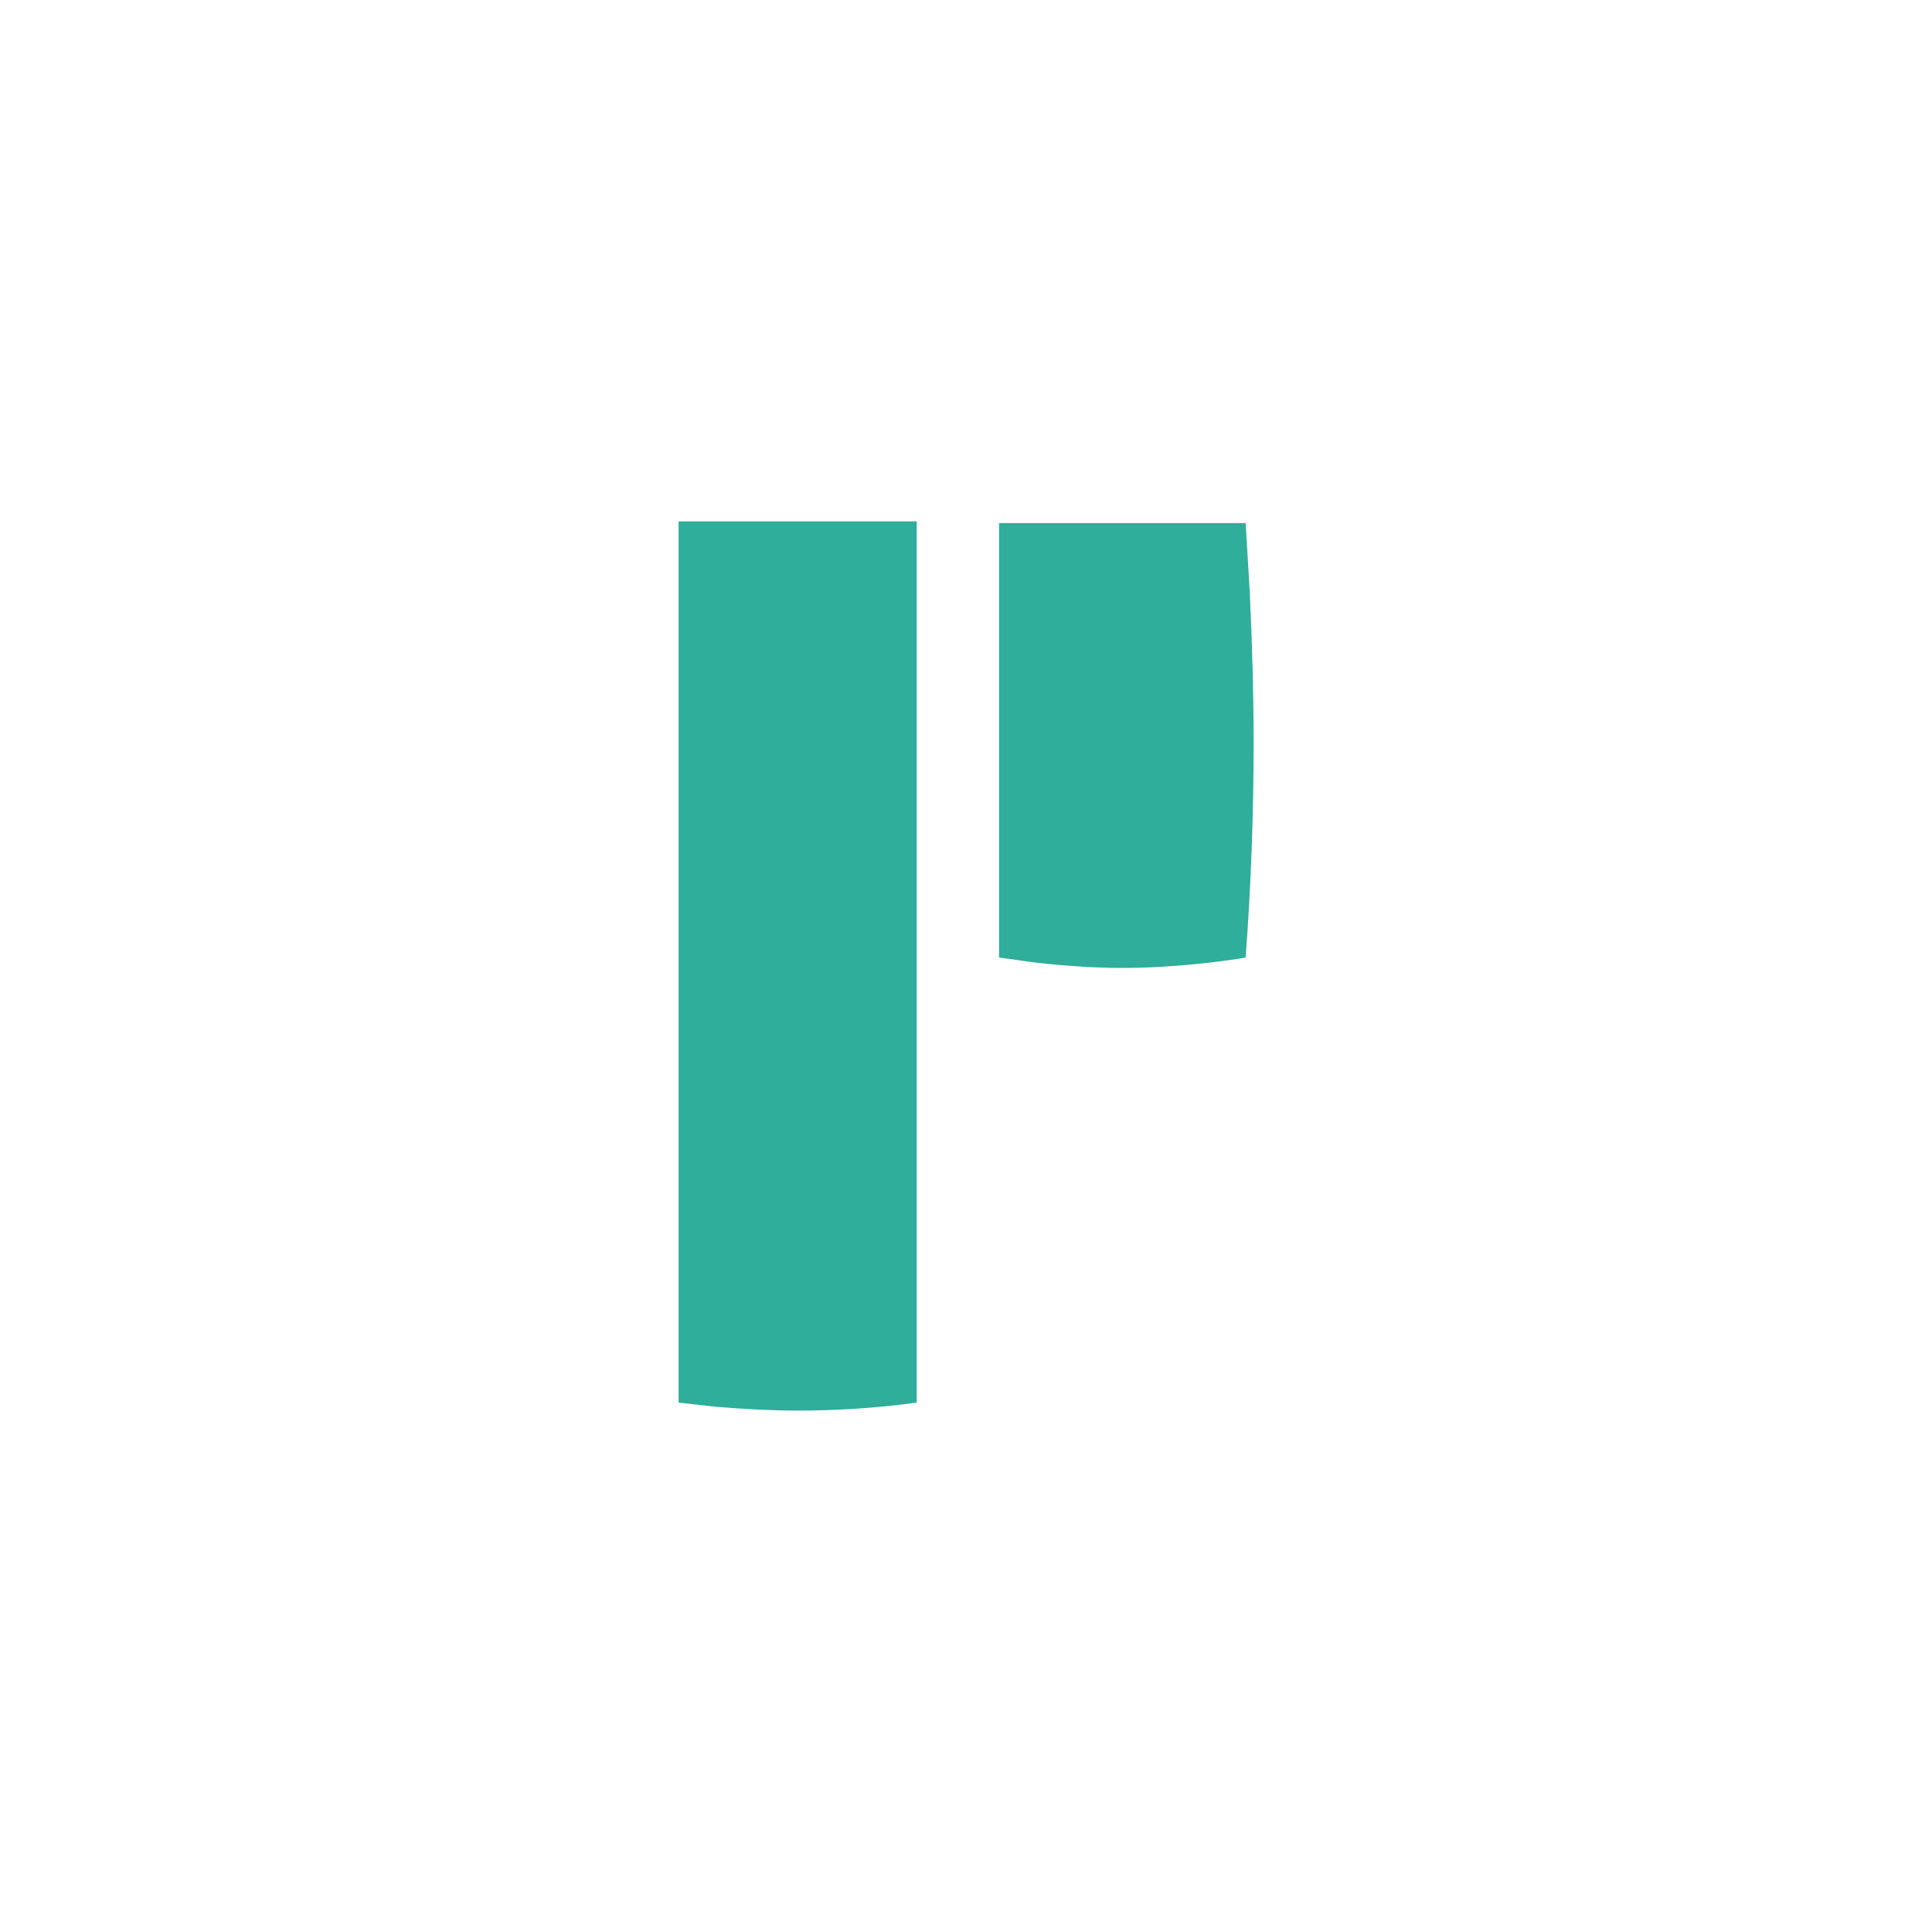
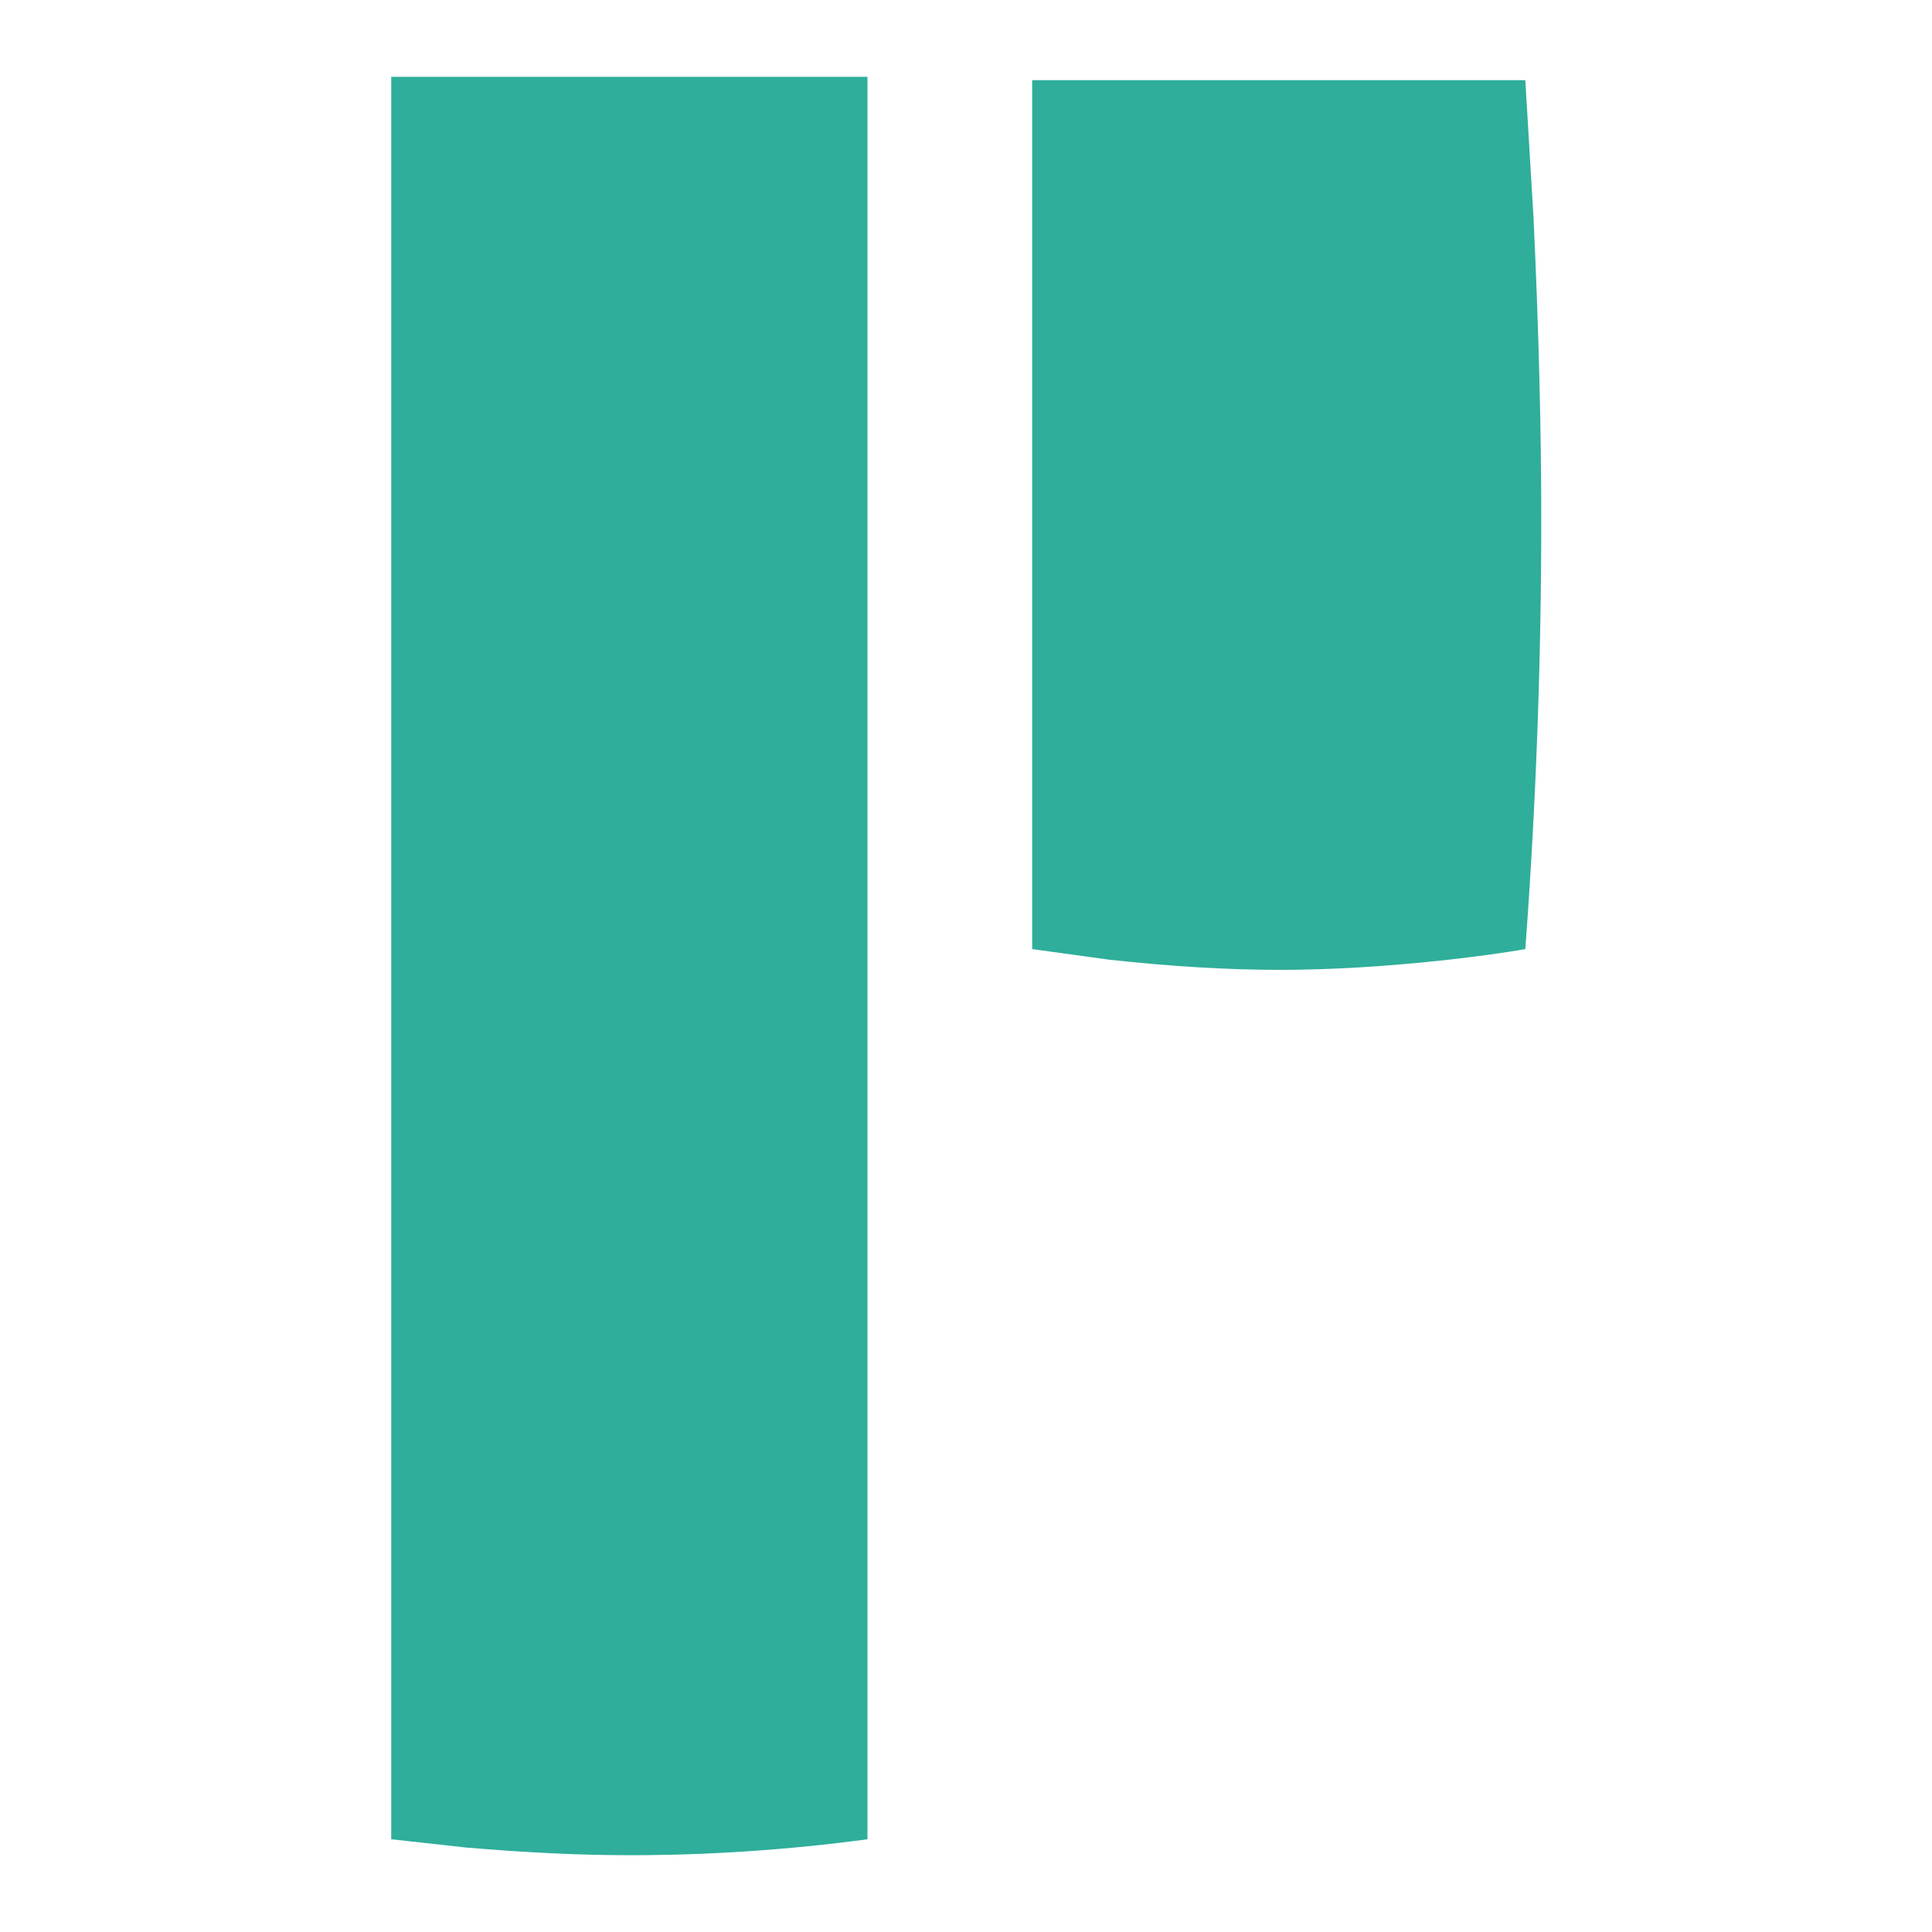
- <svg xmlns="http://www.w3.org/2000/svg" height="400" preserveAspectRatio="none" viewBox="0 0 400 400" width="400">
-   <path d="m298.4 194.7q0-14.15-.8-31.2l-.85-14.25h-51.05v89.95l8 1.1q9.6 1.05 17.6 1.05 7.95 0 17.5-1.05 4.8-.55 7.95-1.1 1.65-22.2 1.65-44.5m-69.75-45.8h-49.3v182.45l7.7.85q9.3.8 17 .8 12.3 0 24.6-1.65z" fill="#2eae9b" transform="translate(-38.85 -40.95)" />
+ <svg xmlns="http://www.w3.org/2000/svg" width="200" height="200" viewBox="0 0 200 200">
+   <path d="m298.4 194.7q0-14.15-.8-31.2l-.85-14.25h-51.05v89.95l8 1.1q9.6 1.05 17.6 1.05 7.95 0 17.5-1.05 4.8-.55 7.95-1.1 1.65-22.2 1.65-44.5m-69.75-45.8h-49.3v182.45l7.7.85q9.3.8 17 .8 12.3 0 24.6-1.65z" fill="#2eae9b" transform="translate(-138.85 -140.95)" />
</svg>
